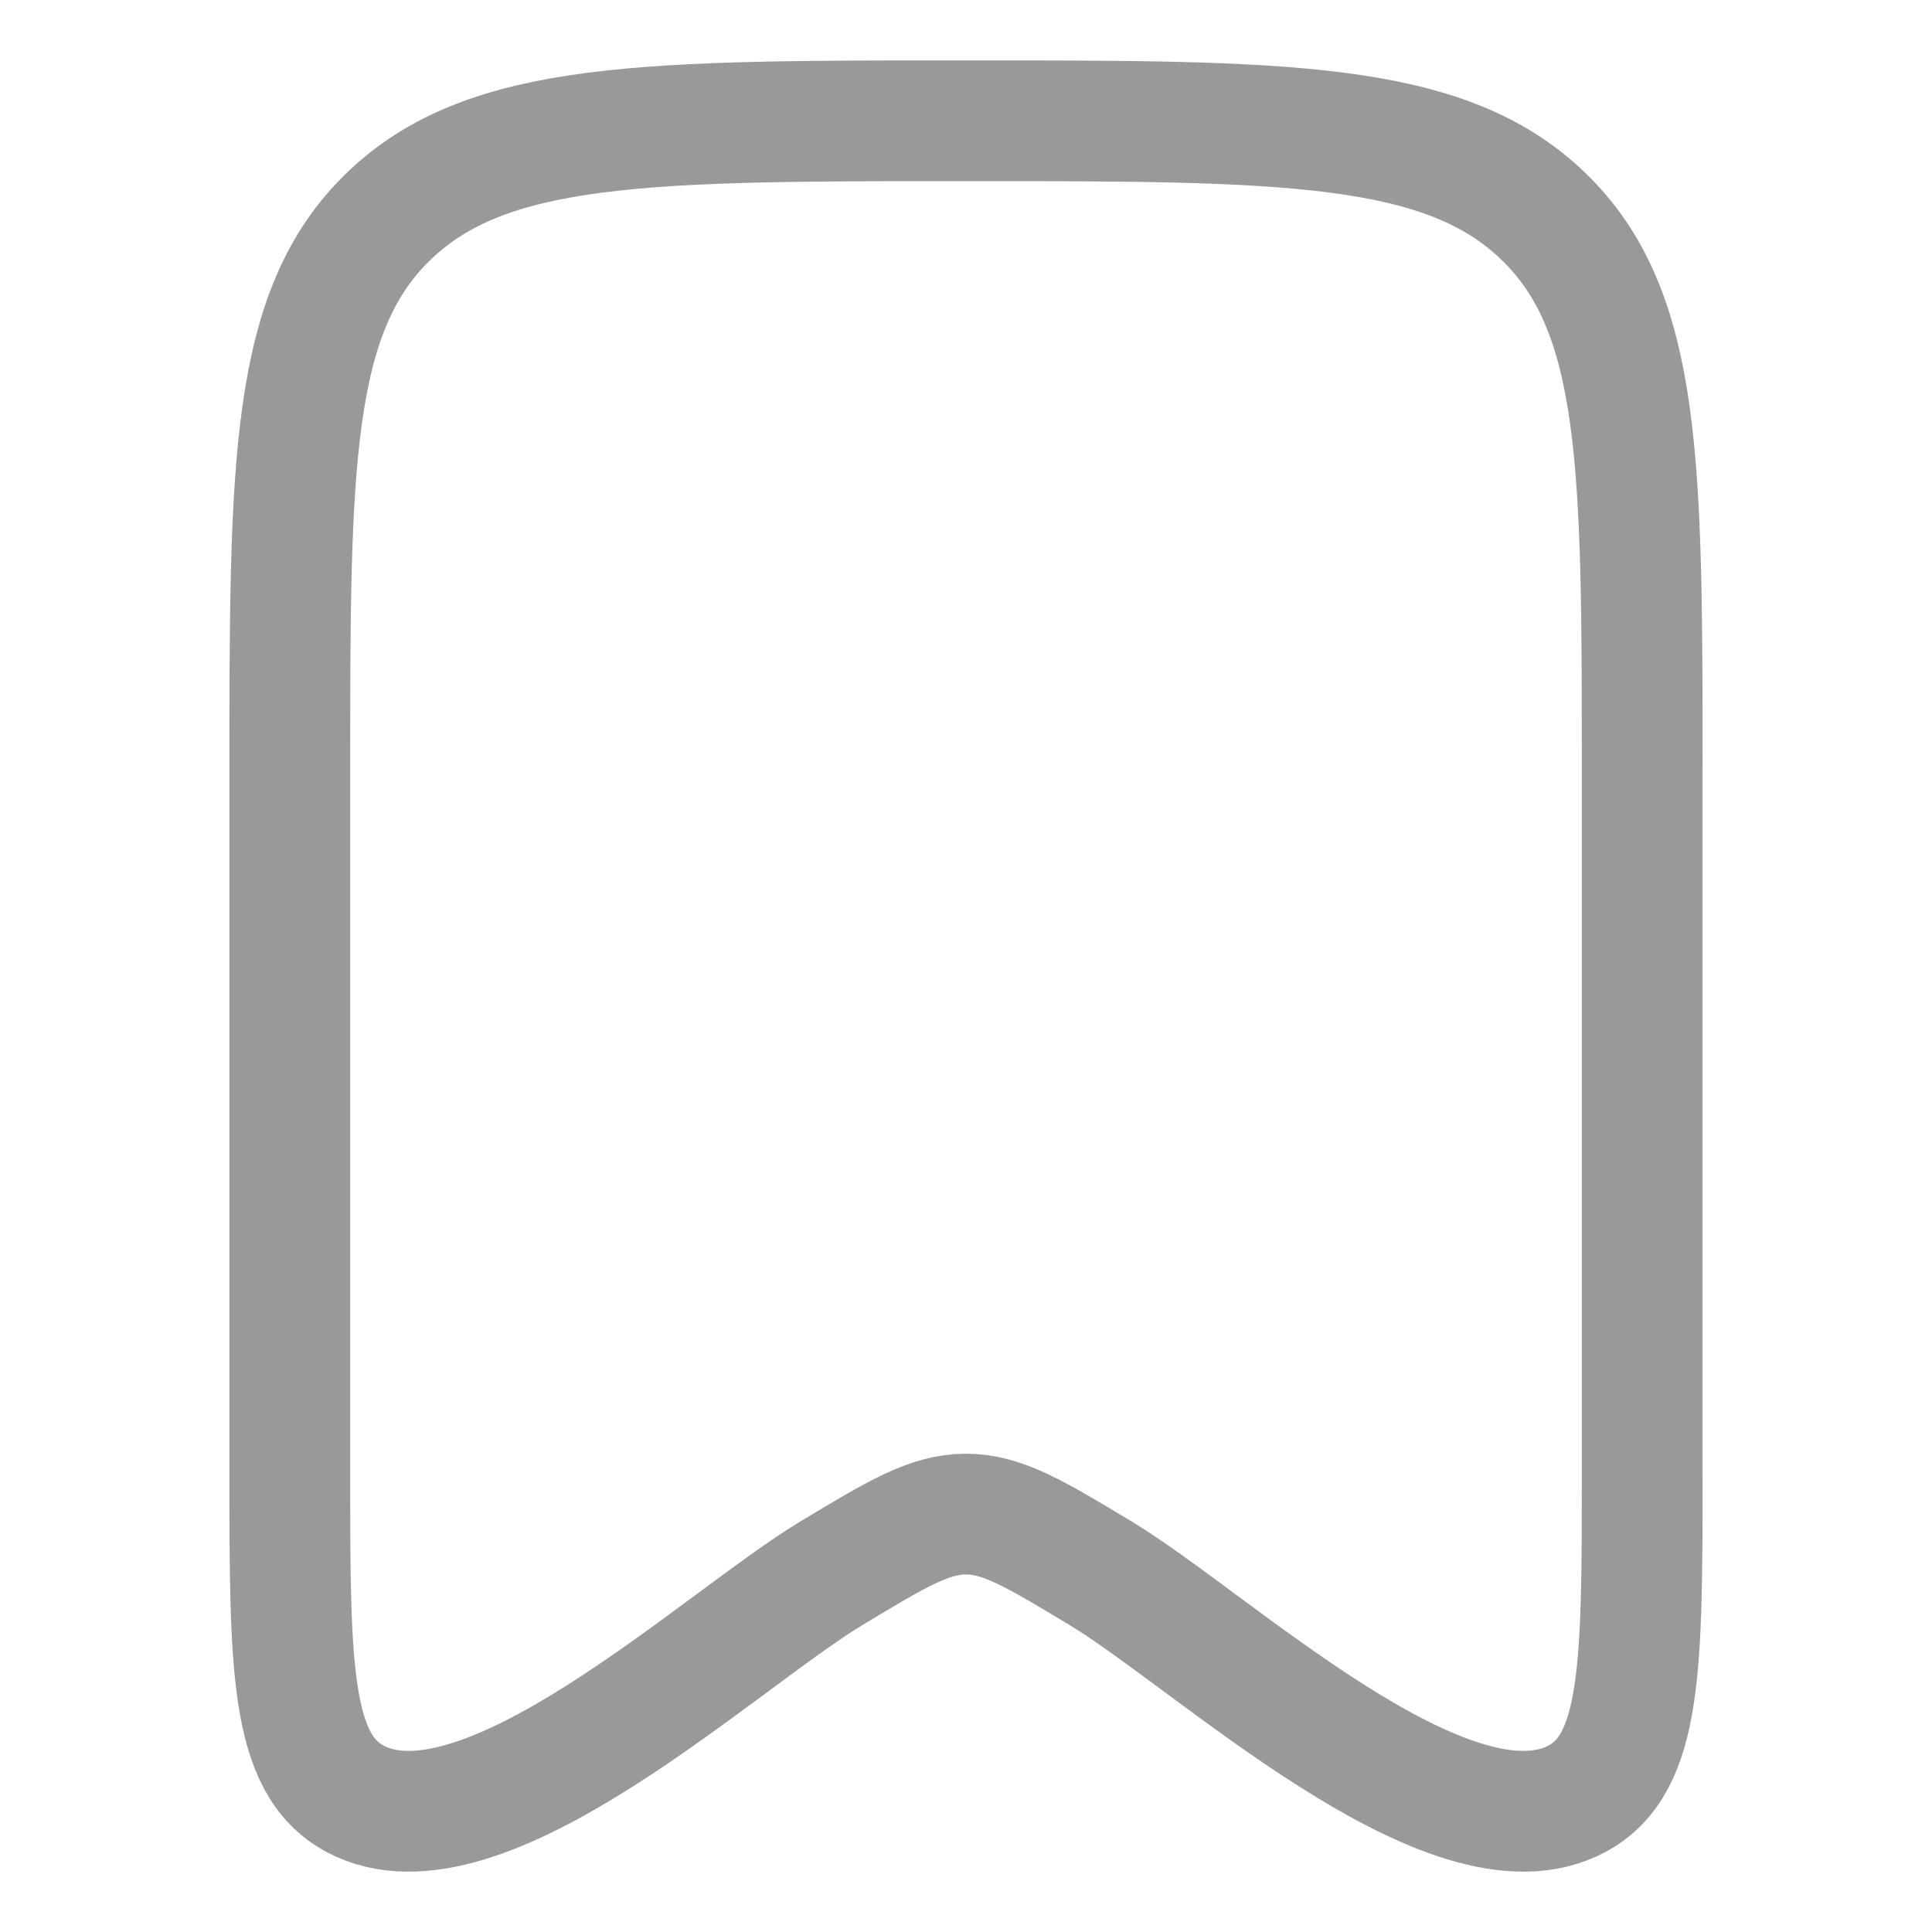
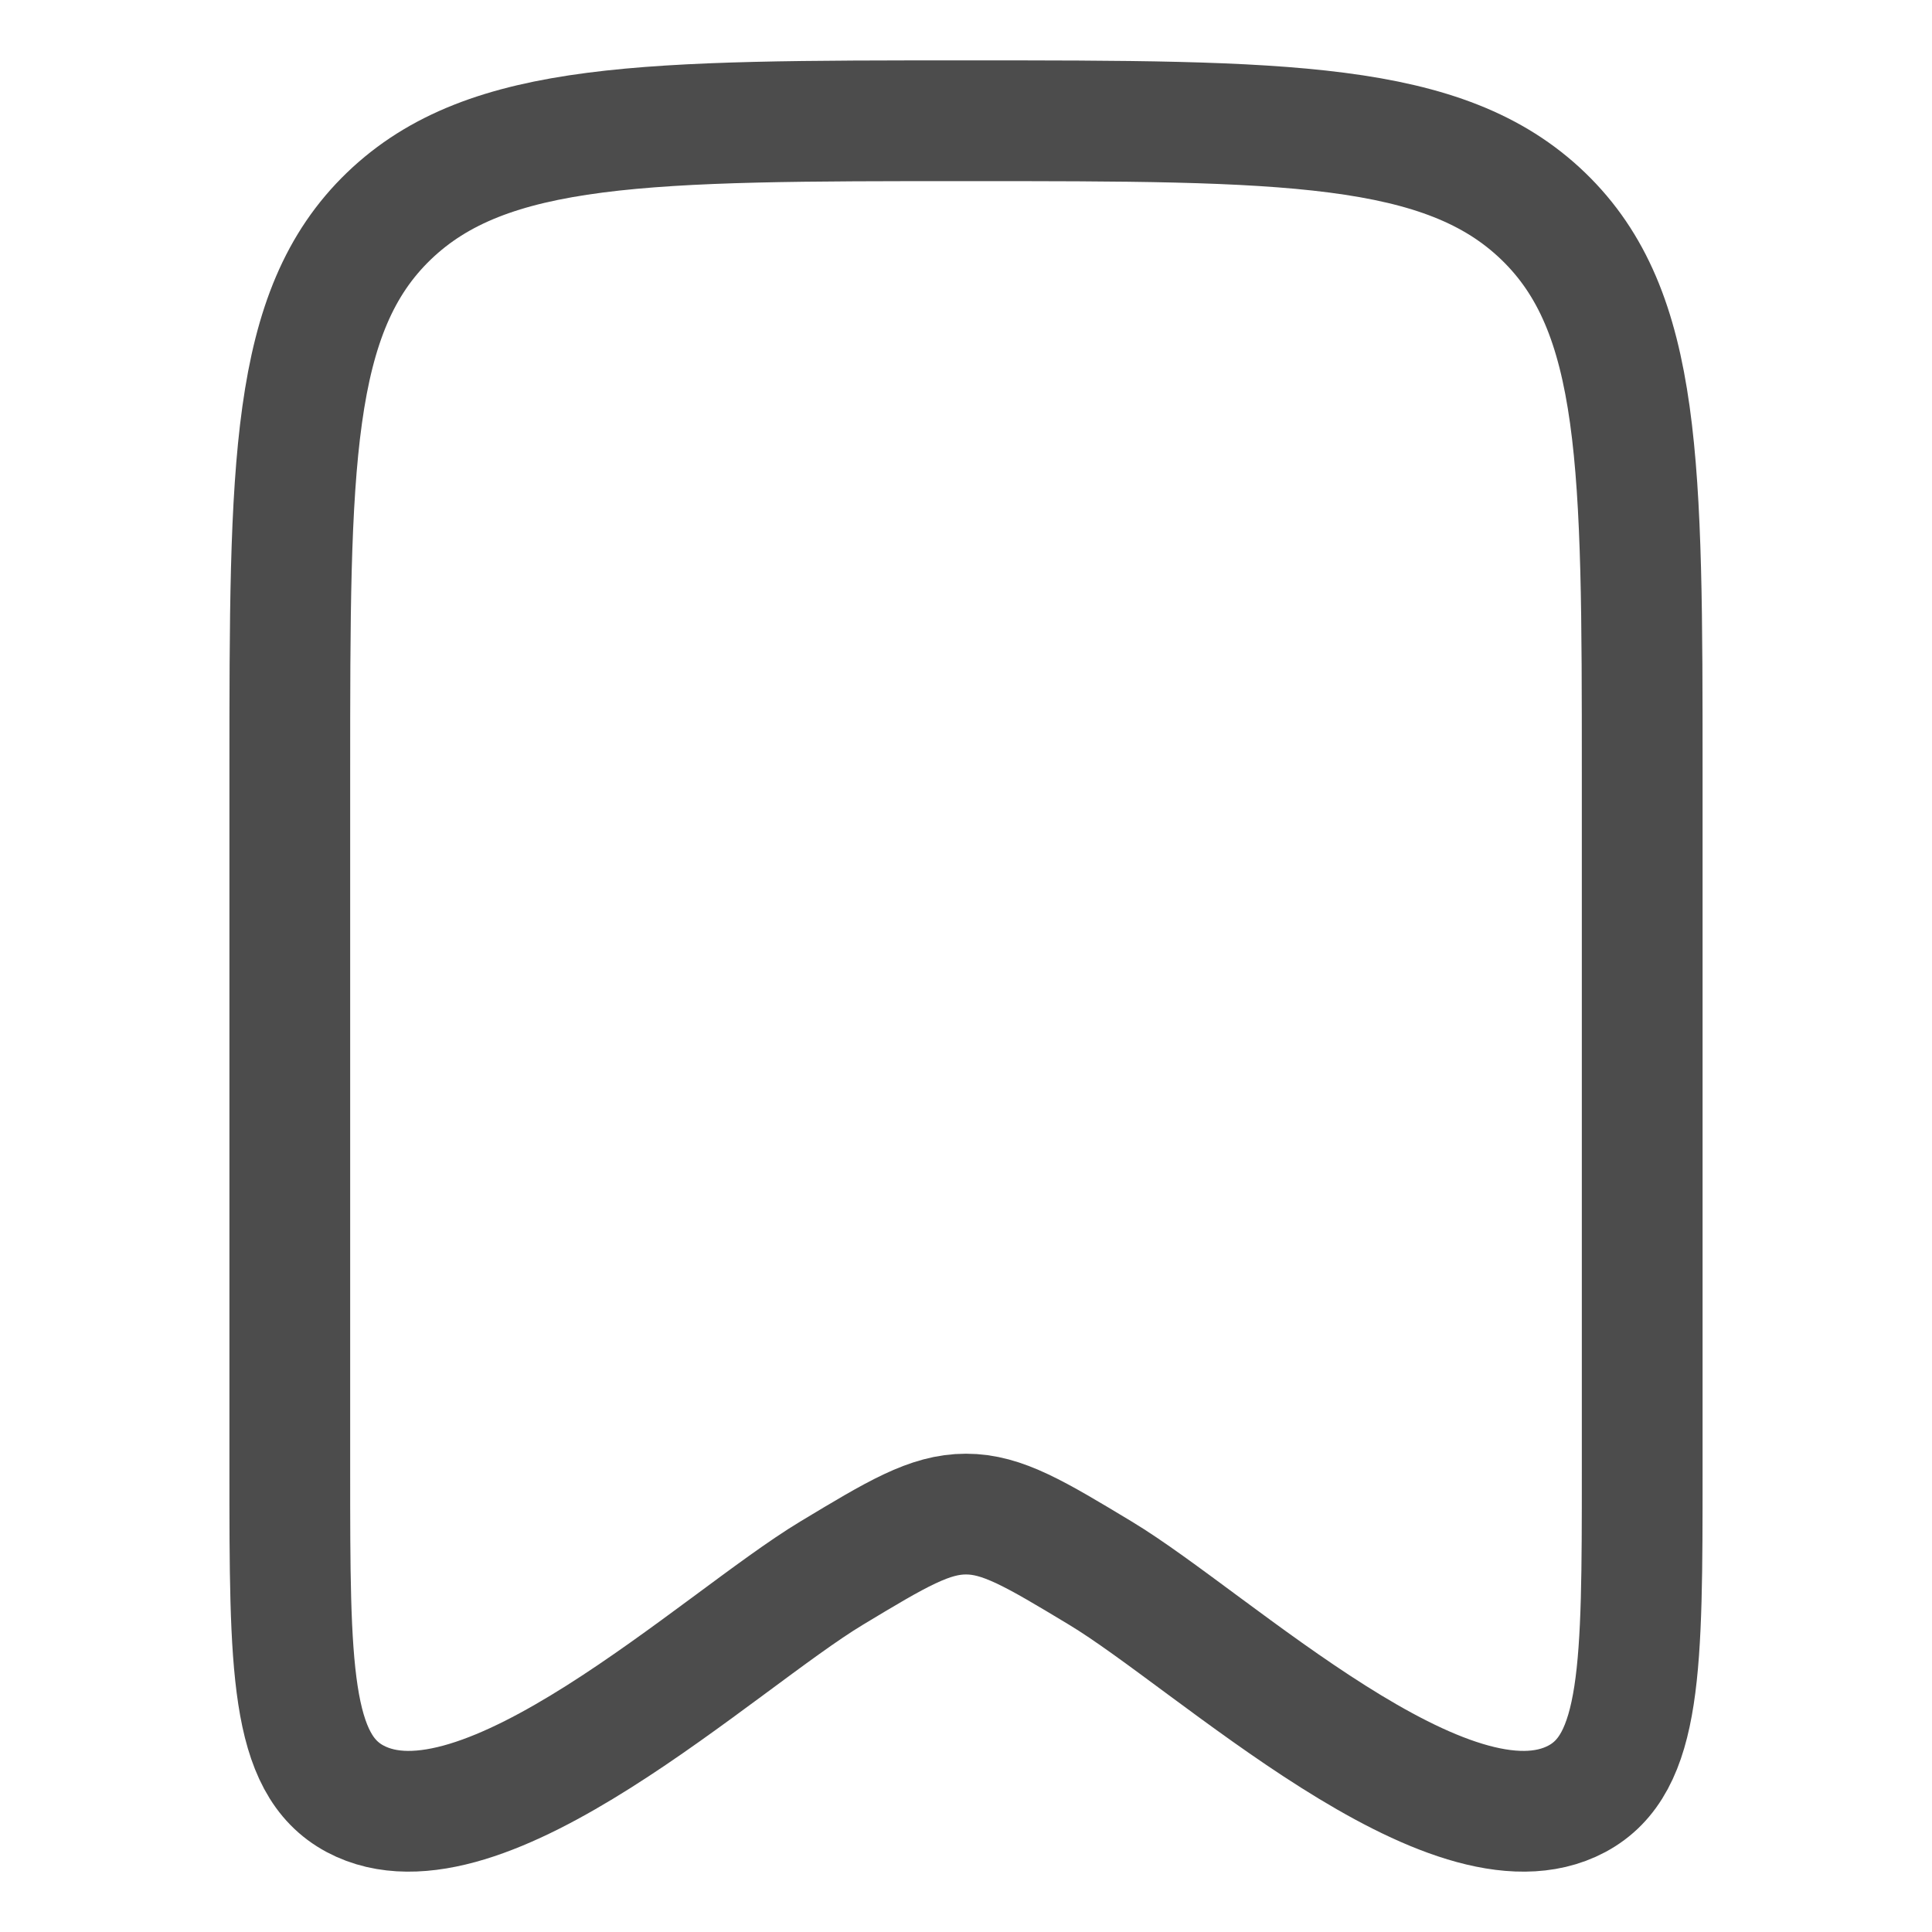
<svg xmlns="http://www.w3.org/2000/svg" width="16" height="16" viewBox="0 0 16 16" fill="none">
-   <path d="M2.4 12.187V6.395C2.4 3.852 2.4 2.58 3.22 1.79C4.04 1 5.36 1 8 1C10.64 1 11.96 1 12.78 1.79C13.6 2.58 13.6 3.852 13.6 6.395V12.187C13.6 13.801 13.6 14.608 13.059 14.897C12.011 15.456 10.046 13.59 9.113 13.028C8.572 12.702 8.301 12.539 8 12.539C7.699 12.539 7.428 12.702 6.887 13.028C5.954 13.59 3.989 15.456 2.941 14.897C2.4 14.608 2.4 13.801 2.4 12.187Z" stroke="currentColor" stroke-opacity="0.4" stroke-linecap="round" stroke-linejoin="round" />
+   <path d="M2.4 12.187V6.395C2.4 3.852 2.4 2.58 3.22 1.79C4.04 1 5.36 1 8 1C10.64 1 11.96 1 12.78 1.79C13.6 2.58 13.6 3.852 13.6 6.395V12.187C13.6 13.801 13.6 14.608 13.059 14.897C12.011 15.456 10.046 13.59 9.113 13.028C8.572 12.702 8.301 12.539 8 12.539C7.699 12.539 7.428 12.702 6.887 13.028C5.954 13.59 3.989 15.456 2.941 14.897C2.4 14.608 2.4 13.801 2.4 12.187Z" stroke="currentColor" stroke-opacity="0.7" stroke-linecap="round" stroke-linejoin="round" />
</svg>
